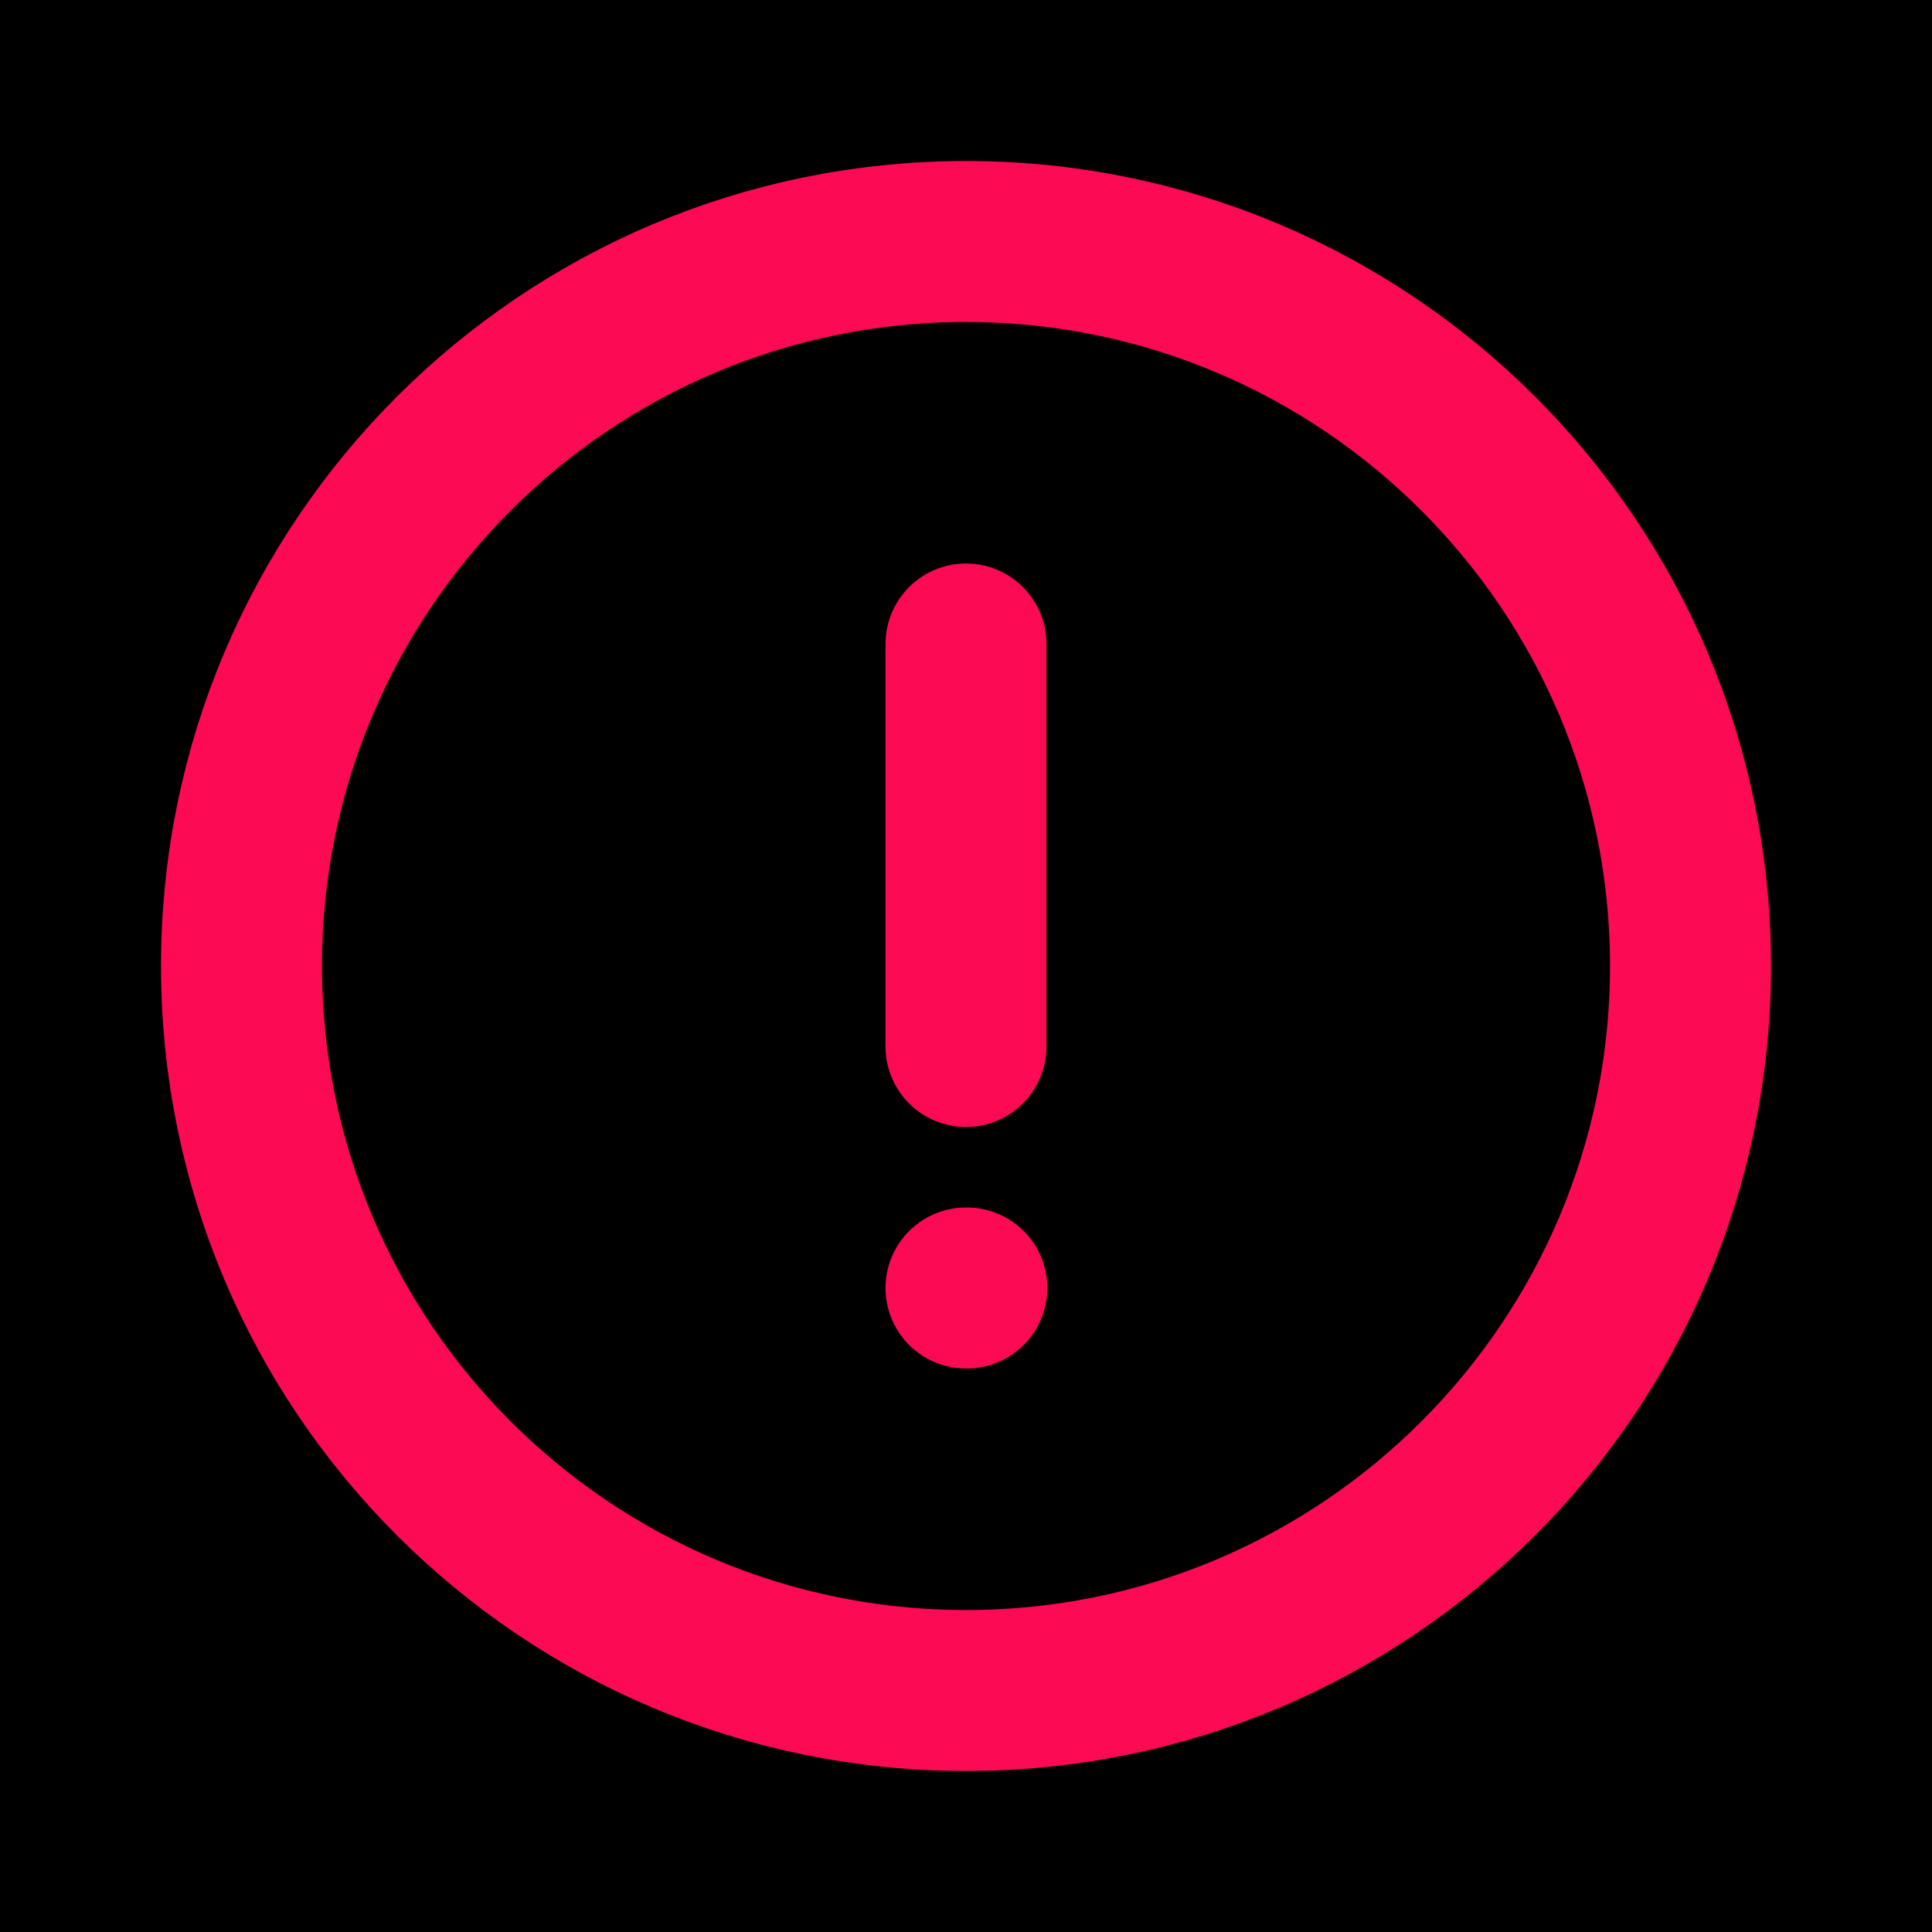
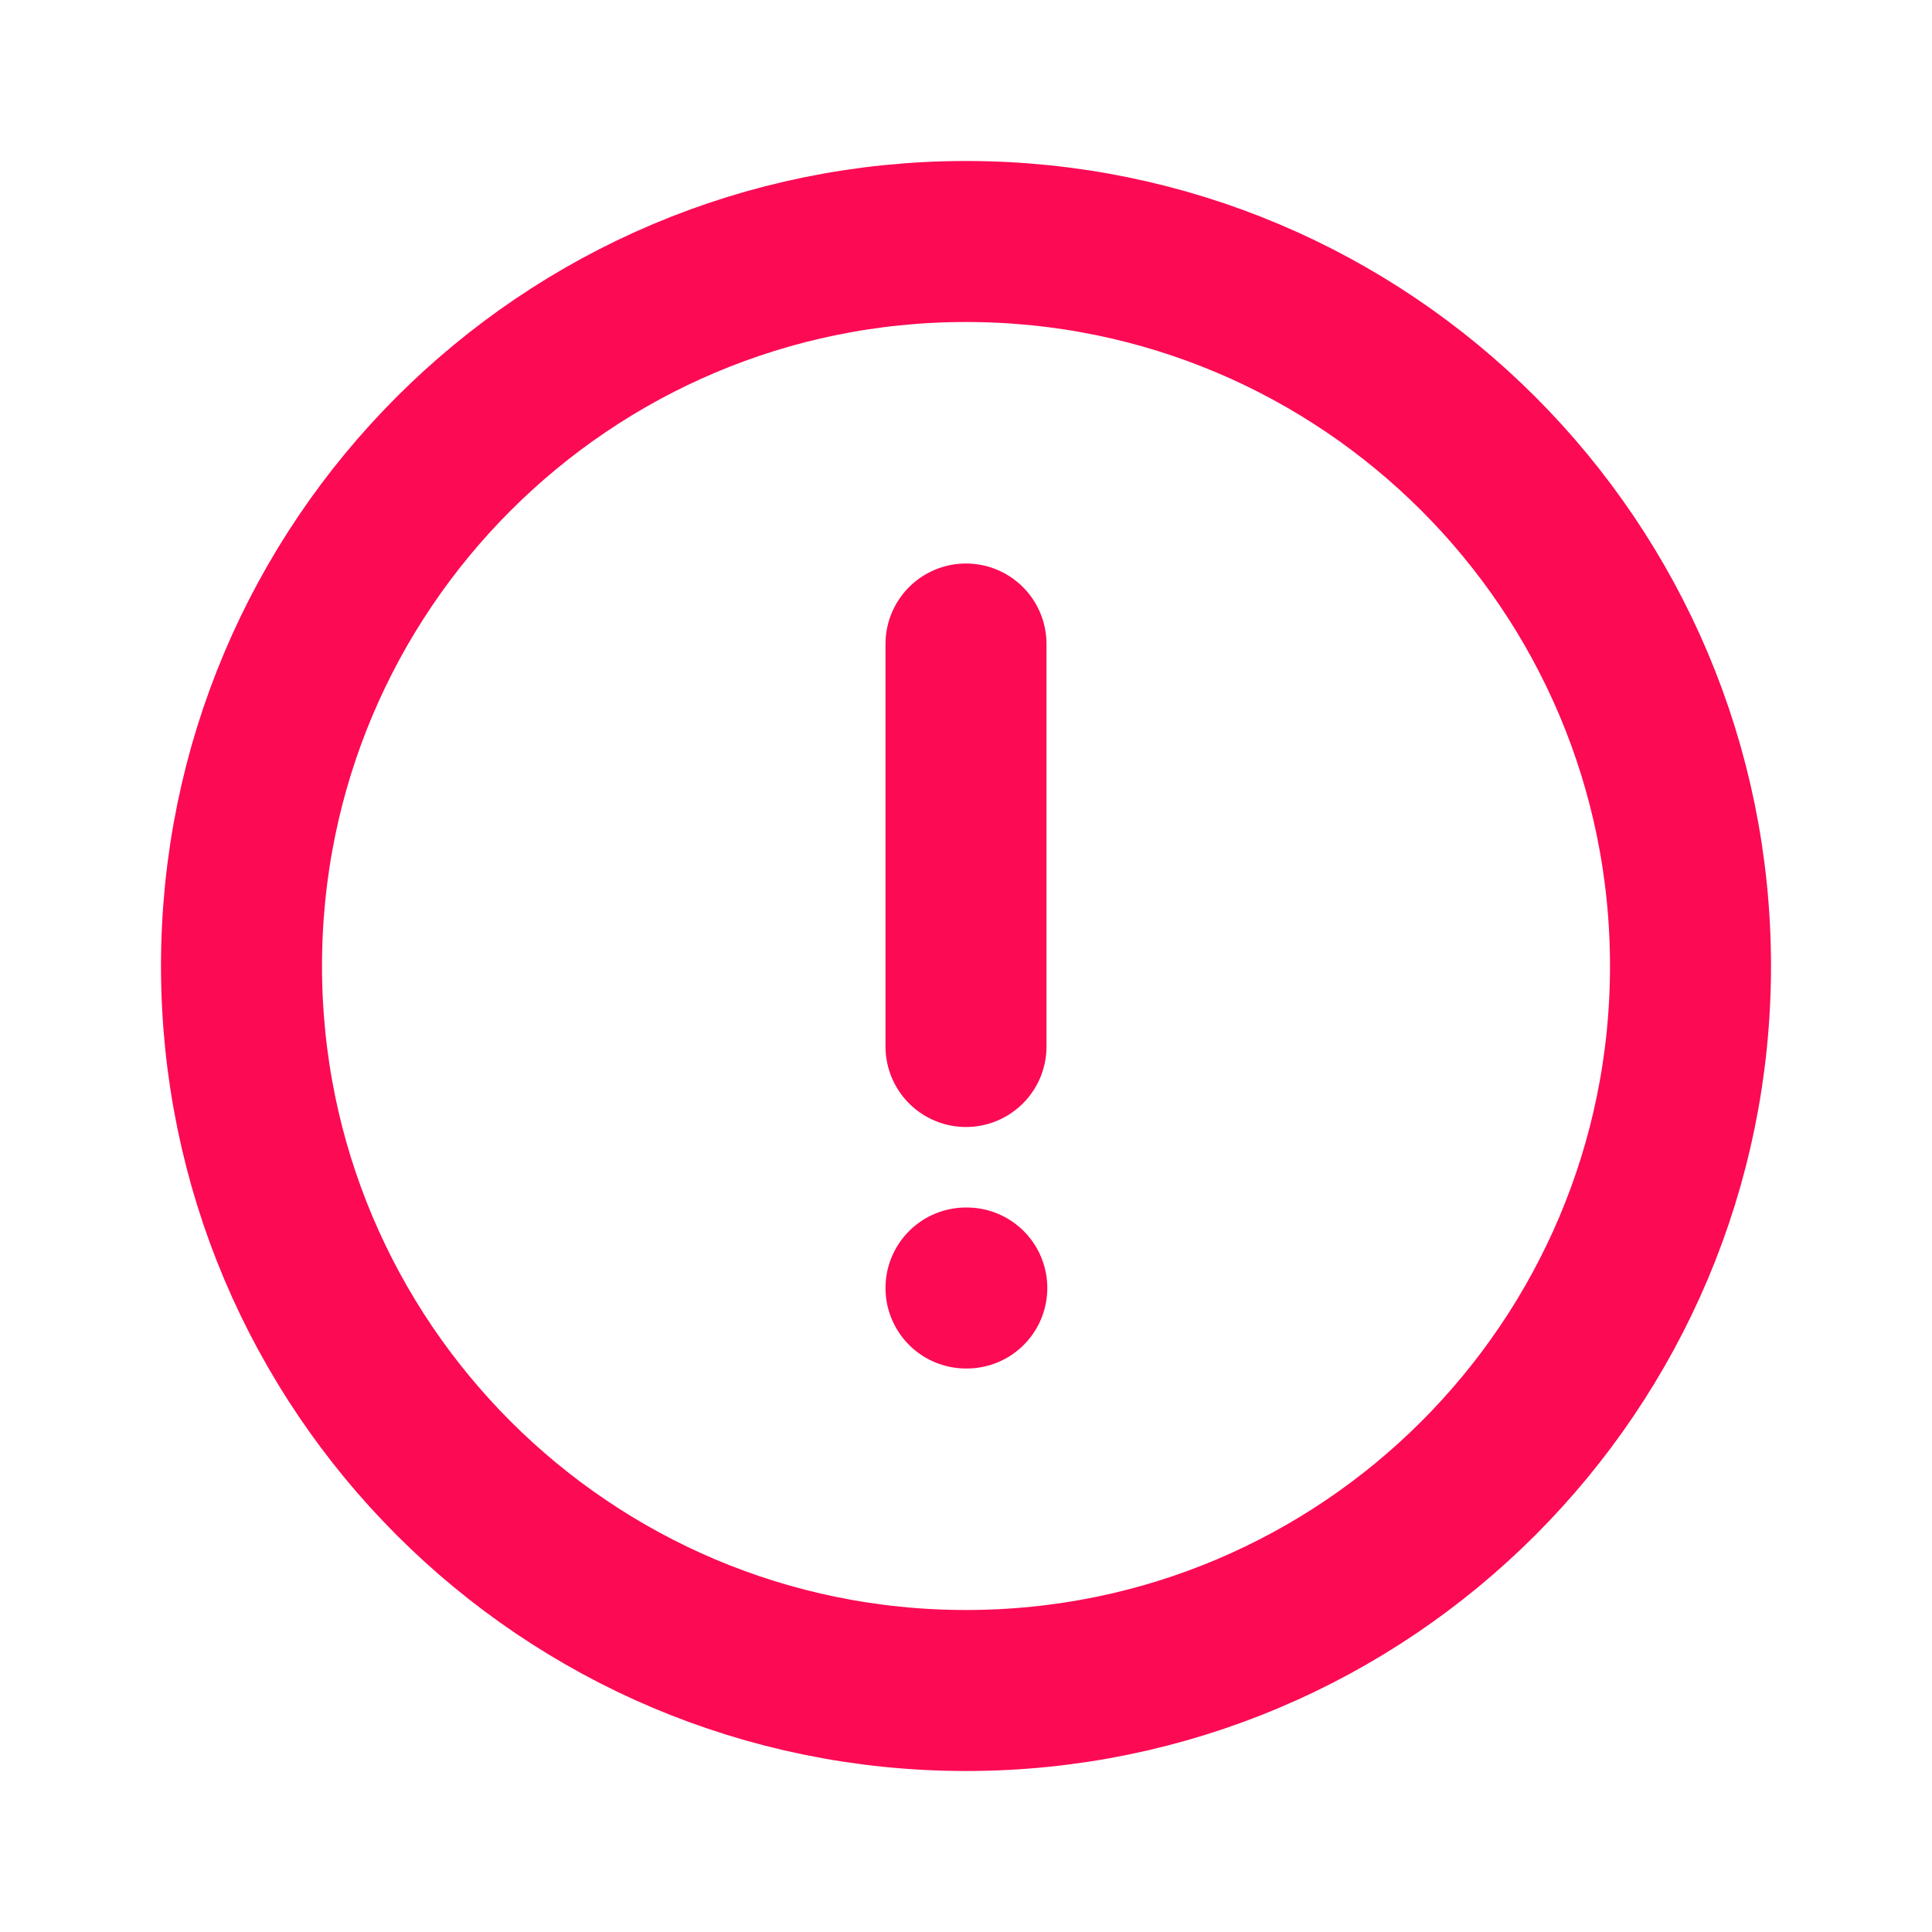
<svg xmlns="http://www.w3.org/2000/svg" width="24" height="24" viewBox="0 0 24 24" fill="none">
-   <rect width="24" height="24" fill="black" />
  <path d="M12 8V13M12 16H12.01M21 12C21 16.971 16.971 21 12 21C7.029 21 3 16.971 3 12C3 7.029 7.029 3 12 3C16.971 3 21 7.029 21 12Z" stroke="#FC0A54" stroke-width="2" stroke-linecap="round" />
</svg>
